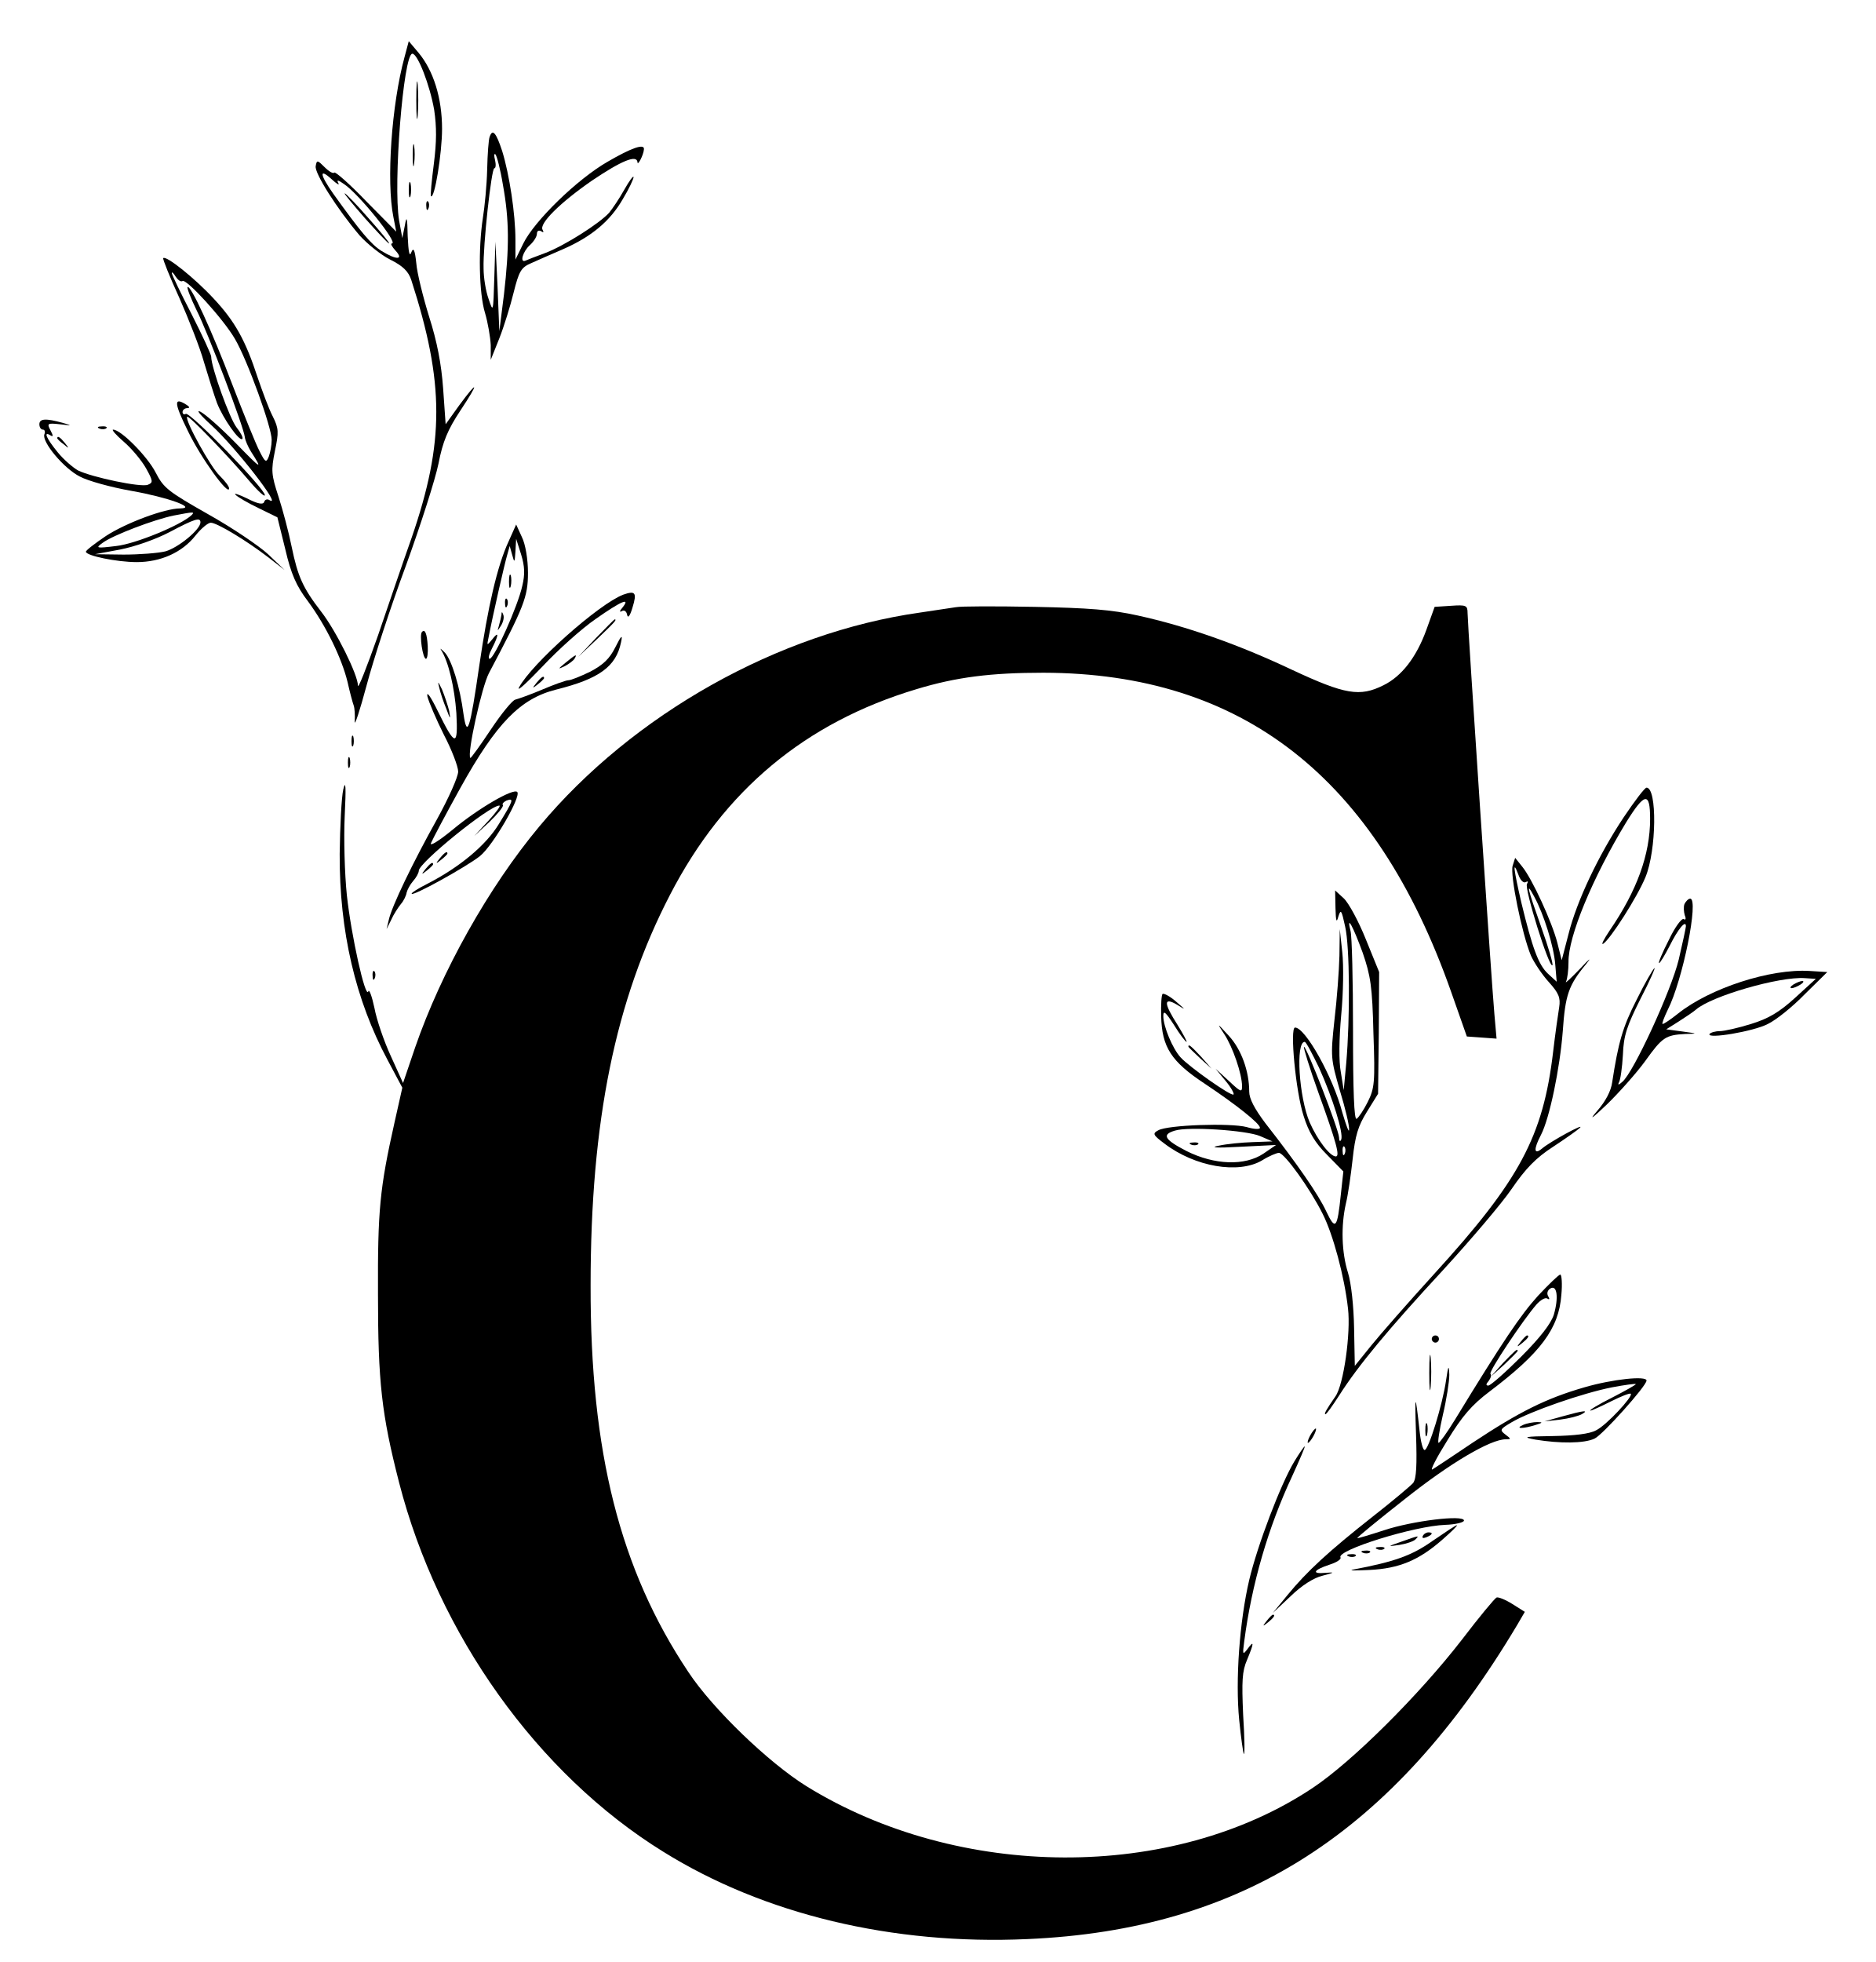
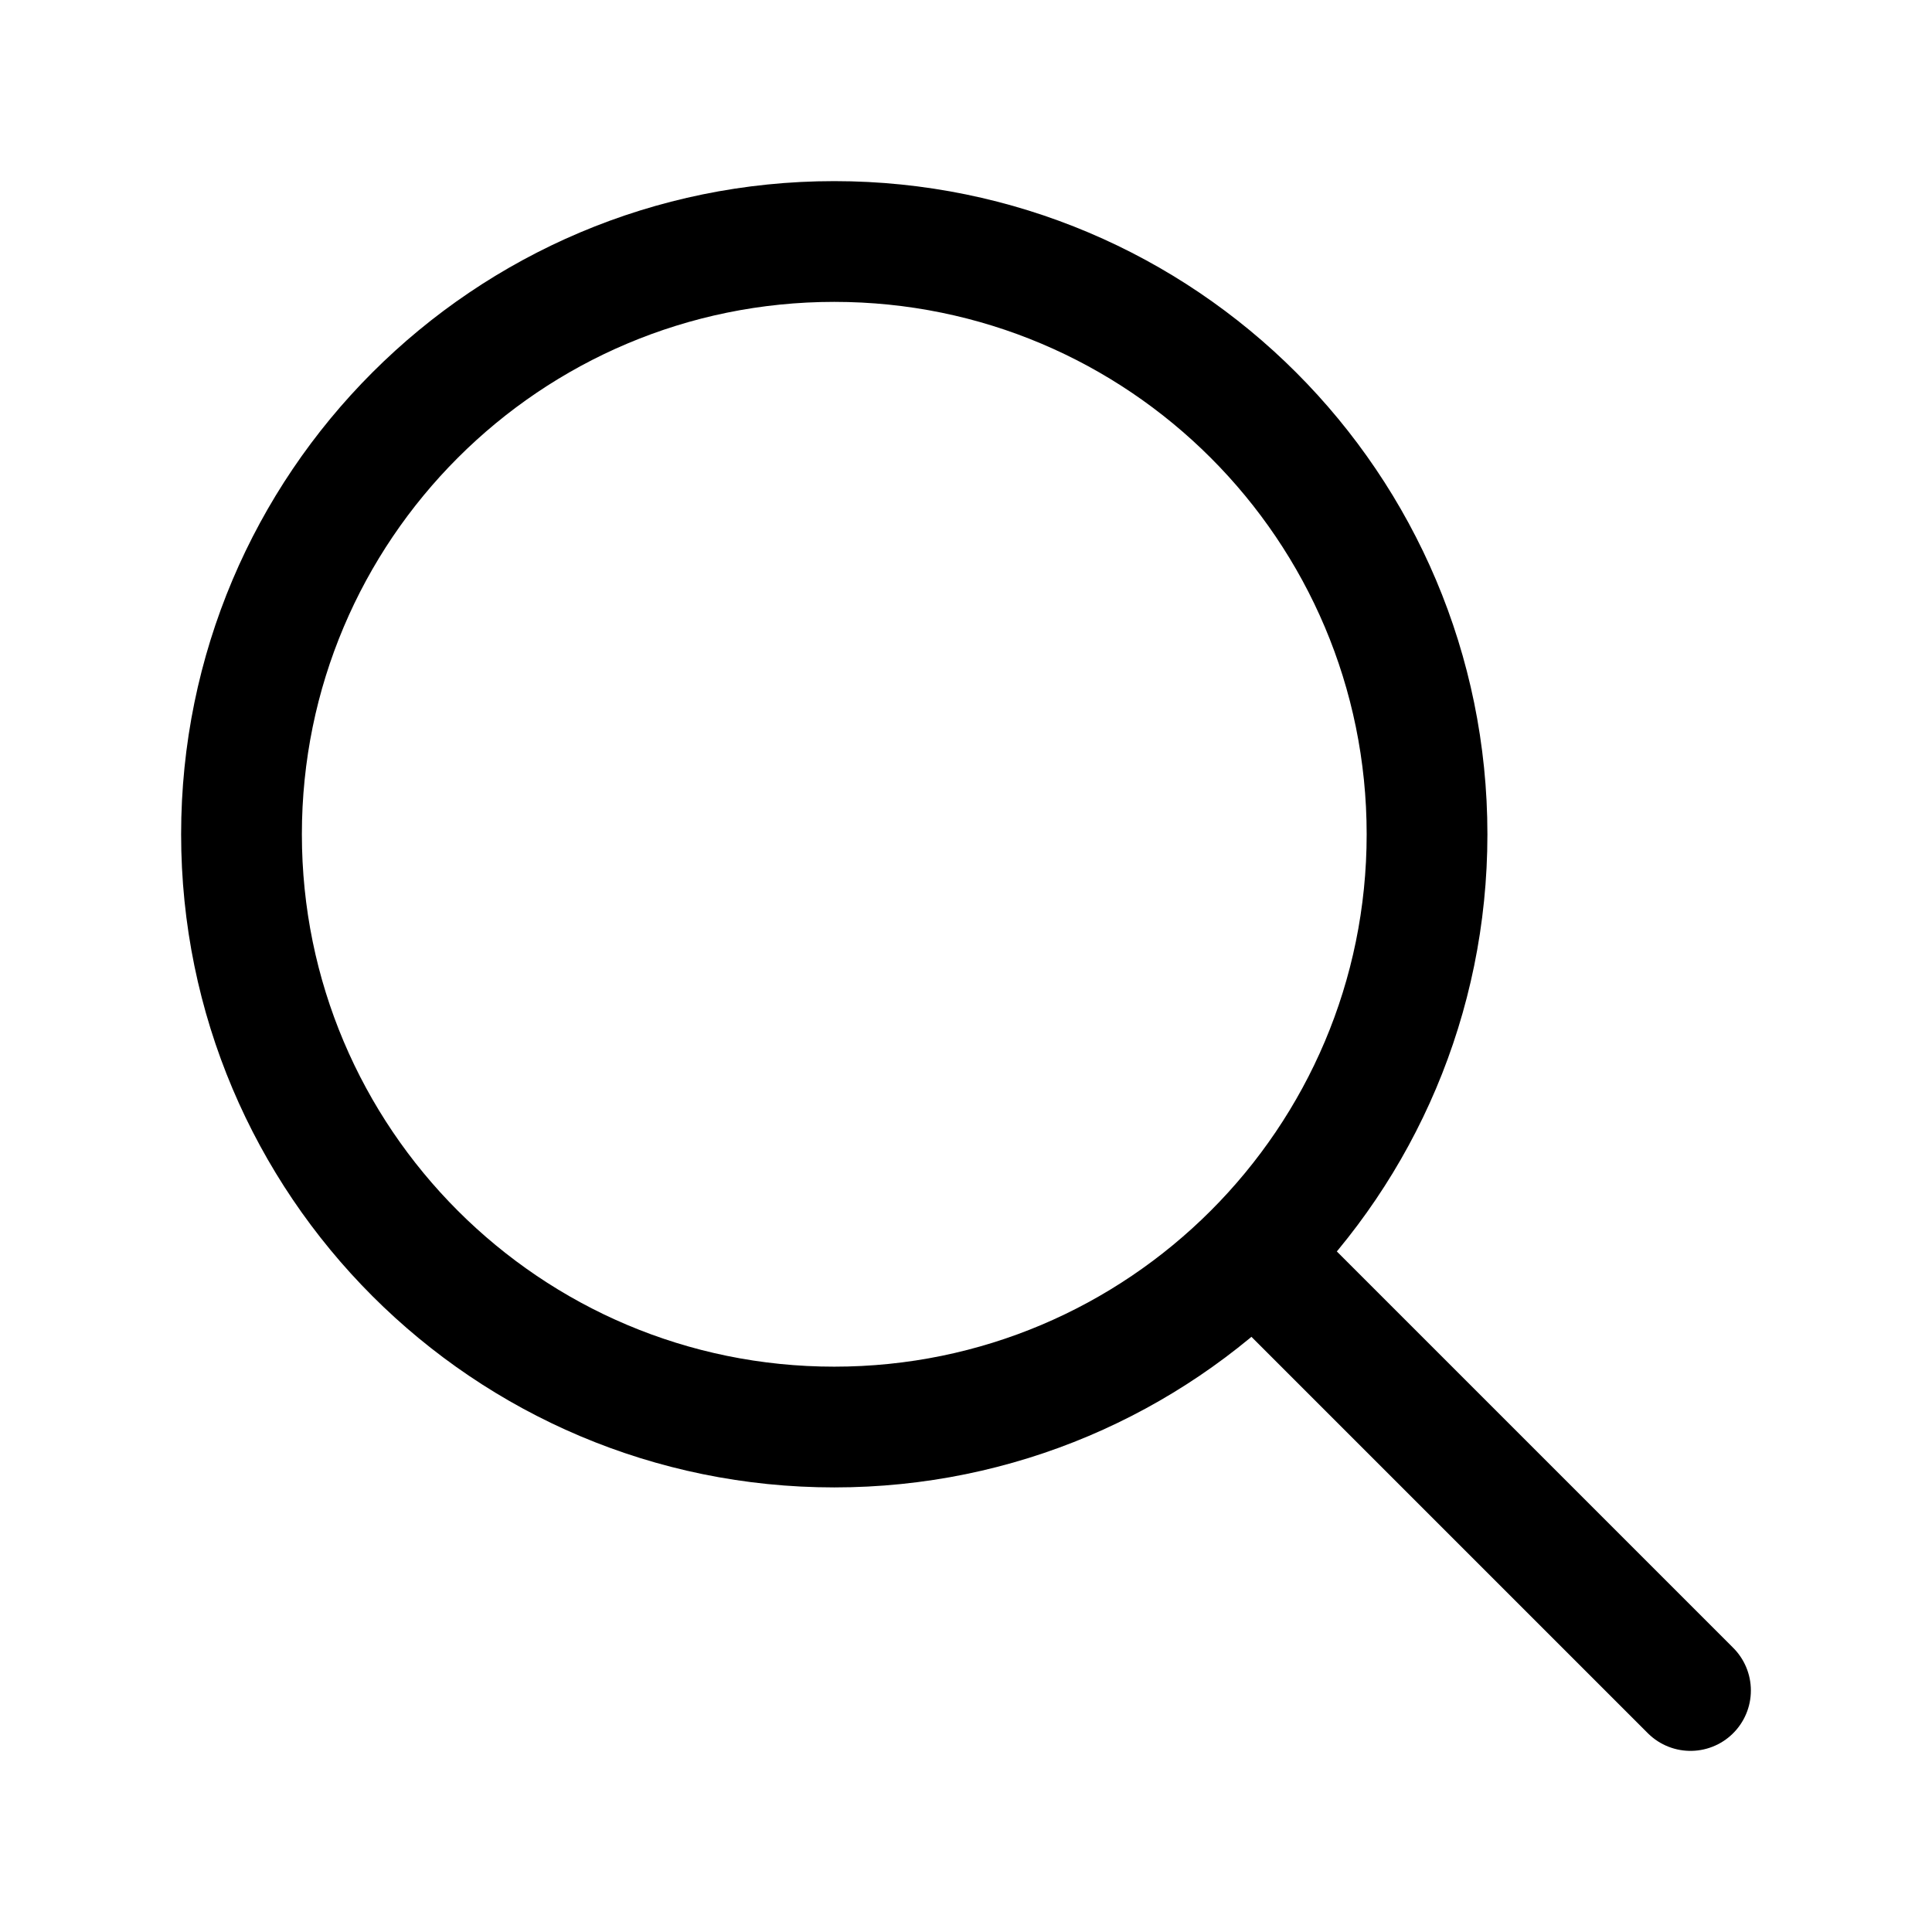
- <svg xmlns="http://www.w3.org/2000/svg" version="1.0" width="524pt" height="548pt" viewBox="0 0 524 548" preserveAspectRatio="xMidYMid meet">
-   <g transform="translate(0,548) scale(0.1,-0.1)" fill="#000000" stroke="none">
-     <path d="M1130 5320 c-36 -132 -51 -346 -31 -446 l8 -41 -84 85 c-45 47 -86 83 -89 80 -3 -4 -15 3 -27 15 -20 20 -22 21 -25 3 -4 -19 60 -120 123 -194 21 -23 59 -54 85 -67 36 -18 51 -33 59 -57 93 -288 93 -453 1 -720 -22 -62 -64 -185 -94 -273 -31 -88 -56 -151 -56 -140 0 30 -61 153 -103 207 -51 66 -65 98 -82 180 -8 40 -25 104 -37 141 -20 61 -21 73 -10 127 11 53 11 63 -6 97 -11 21 -29 70 -42 108 -34 104 -63 157 -124 222 -53 57 -132 120 -140 112 -2 -2 18 -52 45 -111 26 -59 58 -140 69 -180 12 -40 28 -91 36 -113 17 -44 63 -109 71 -101 3 3 -4 17 -16 32 -19 24 -71 168 -71 198 0 6 -25 60 -55 119 -30 58 -55 110 -55 114 0 5 5 0 11 -10 6 -9 14 -15 19 -12 11 7 114 -106 146 -161 35 -59 104 -250 103 -283 0 -15 -4 -35 -8 -46 -7 -18 -10 -17 -26 15 -10 19 -44 103 -76 186 -58 153 -117 280 -125 272 -2 -3 9 -31 25 -64 31 -61 132 -326 135 -355 1 -9 9 -27 17 -40 34 -53 30 -51 -41 22 -41 42 -86 82 -100 89 -14 7 0 -10 31 -38 66 -60 200 -232 162 -209 -6 4 -13 2 -15 -5 -3 -8 -17 -6 -48 10 -23 11 -38 16 -32 10 7 -7 35 -23 64 -37 l53 -26 22 -89 c16 -69 31 -103 63 -145 51 -69 95 -160 111 -226 6 -27 14 -57 17 -65 3 -8 4 -28 3 -45 -1 -16 14 29 33 100 19 72 68 222 110 335 41 113 82 241 91 285 12 62 26 95 61 148 53 80 51 88 -3 15 l-38 -53 -7 100 c-5 69 -17 131 -39 200 -17 55 -34 123 -36 150 -4 38 -8 45 -14 30 -5 -14 -8 1 -10 45 -1 54 -3 59 -8 30 l-7 -35 -9 49 c-17 102 12 466 37 466 15 0 49 -88 61 -157 7 -48 7 -88 -1 -151 -6 -47 -10 -87 -8 -90 10 -9 31 120 31 188 0 86 -24 163 -66 213 l-27 32 -12 -45z m-185 -351 c-5 9 -1 9 16 -3 41 -27 153 -166 134 -166 -5 0 0 -9 10 -20 24 -26 3 -27 -39 -1 -29 18 -59 54 -135 160 -38 54 -40 73 -4 40 14 -13 23 -18 18 -10z" />
-     <path d="M1020 4870 c34 -38 64 -70 67 -70 3 0 -23 32 -57 70 -34 39 -64 70 -67 70 -3 0 23 -31 57 -70z" />
-     <path d="M1163 5200 c0 -47 2 -66 4 -42 2 23 2 61 0 85 -2 23 -4 4 -4 -43z" />
-     <path d="M1368 5098 c-3 -7 -6 -48 -7 -92 -1 -43 -7 -104 -12 -135 -13 -84 -11 -210 6 -265 8 -27 15 -68 16 -90 l0 -41 24 60 c13 33 31 91 40 128 15 60 21 70 49 82 17 8 57 25 89 39 80 35 132 79 167 140 17 28 30 56 30 61 0 6 -12 -10 -26 -35 -14 -25 -33 -53 -42 -64 -27 -30 -123 -91 -177 -112 -27 -10 -53 -20 -57 -22 -17 -7 -7 26 12 43 11 10 20 24 20 32 0 8 5 11 12 7 6 -4 8 -3 4 4 -11 17 49 76 137 137 83 56 126 74 128 52 0 -12 17 20 18 36 2 17 -35 4 -102 -35 -85 -49 -204 -165 -235 -228 l-22 -45 0 55 c0 73 -17 183 -37 248 -17 52 -27 63 -35 40z m37 -134 c18 -99 18 -175 3 -306 l-13 -103 -5 125 -6 125 -3 -100 c-3 -98 -3 -99 -16 -60 -8 22 -14 60 -14 85 -2 64 22 280 30 280 4 0 5 10 2 23 -3 12 -3 19 1 16 4 -4 14 -42 21 -85z" />
-     <path d="M1153 5045 c0 -27 2 -38 4 -22 2 15 2 37 0 50 -2 12 -4 0 -4 -28z" />
-     <path d="M1142 4950 c0 -19 2 -27 5 -17 2 9 2 25 0 35 -3 9 -5 1 -5 -18z" />
-     <path d="M1191 4904 c0 -11 3 -14 6 -6 3 7 2 16 -1 19 -3 4 -6 -2 -5 -13z" />
-     <path d="M525 4276 c36 -75 115 -184 115 -160 0 6 -12 21 -26 35 -25 23 -99 157 -91 165 4 5 113 -108 175 -181 23 -27 42 -44 42 -38 0 18 -210 234 -221 227 -5 -3 -9 0 -9 5 0 6 6 11 13 11 8 0 7 4 -3 10 -35 22 -34 5 5 -74z" />
-     <path d="M110 4295 c0 -8 4 -15 10 -15 5 0 7 -6 4 -13 -8 -21 55 -96 99 -118 22 -12 87 -30 144 -40 102 -18 184 -48 137 -49 -44 0 -153 -41 -208 -77 -31 -21 -56 -40 -56 -44 0 -11 86 -29 142 -29 67 0 127 27 164 74 16 20 35 36 43 36 17 0 100 -50 161 -97 l45 -35 -46 44 c-25 23 -100 74 -168 112 -111 63 -124 73 -146 116 -23 45 -97 120 -119 120 -5 0 8 -15 30 -34 21 -18 49 -51 62 -74 20 -36 20 -40 5 -46 -19 -8 -156 21 -195 40 -14 8 -40 30 -57 51 -31 38 -41 60 -20 47 8 -5 8 -1 0 14 -10 19 -9 21 26 17 35 -4 36 -4 8 4 -47 13 -65 12 -65 -4z m425 -254 c-30 -28 -156 -80 -210 -86 -57 -7 -59 -6 -38 9 28 21 144 65 198 76 57 11 60 11 50 1z m25 -20 c0 -20 -62 -71 -98 -81 -20 -5 -73 -9 -117 -9 l-80 1 70 13 c41 8 99 28 139 49 70 37 86 42 86 27z" />
-     <path d="M278 4283 c7 -3 16 -2 19 1 4 3 -2 6 -13 5 -11 0 -14 -3 -6 -6z" />
-     <path d="M160 4256 c0 -2 8 -10 18 -17 15 -13 16 -12 3 4 -13 16 -21 21 -21 13z" />
-     <path d="M1421 3968 c-32 -69 -58 -183 -82 -347 -26 -180 -34 -204 -44 -136 -10 77 -33 151 -52 172 -10 10 -15 14 -11 8 21 -32 38 -106 43 -177 5 -95 -3 -94 -52 6 -19 39 -32 58 -29 41 4 -16 25 -65 46 -107 22 -42 40 -89 40 -103 0 -15 -27 -75 -59 -133 -67 -120 -127 -244 -135 -282 l-6 -25 13 26 c6 14 19 34 27 44 8 9 15 24 16 32 2 8 10 23 18 32 9 10 16 23 16 29 0 22 197 182 225 182 5 0 -9 -19 -30 -42 l-40 -43 42 39 c23 22 40 43 38 47 -3 4 2 9 10 13 22 8 19 0 -21 -65 -36 -60 -111 -122 -201 -168 -24 -12 -43 -24 -43 -27 0 -10 155 76 191 105 37 30 116 167 104 179 -11 11 -109 -46 -180 -105 -39 -32 -65 -48 -61 -38 4 10 41 80 82 154 101 182 168 250 268 275 120 30 167 64 181 132 5 23 1 20 -16 -14 -16 -32 -34 -49 -70 -68 -27 -13 -54 -24 -61 -24 -7 0 -40 -12 -73 -26 -33 -14 -67 -26 -75 -28 -8 -1 -39 -39 -69 -84 -30 -45 -56 -81 -57 -79 -10 10 32 199 52 237 98 185 109 213 109 280 0 38 -7 80 -17 100 l-16 35 -21 -47z m38 -125 c-12 -55 -78 -203 -91 -203 -5 0 -2 13 7 30 19 37 19 49 0 24 -15 -18 -15 -18 -10 6 11 58 45 207 52 230 l7 25 7 -25 c6 -23 7 -22 9 10 l2 35 14 -44 c10 -33 11 -55 3 -88z" />
-     <path d="M1422 3855 c0 -16 2 -22 5 -12 2 9 2 23 0 30 -3 6 -5 -1 -5 -18z" />
-     <path d="M1411 3794 c0 -11 3 -14 6 -6 3 7 2 16 -1 19 -3 4 -6 -2 -5 -13z" />
-     <path d="M1401 3763 c-1 -6 -4 -20 -7 -30 -5 -17 -5 -17 6 0 6 10 9 23 6 30 -3 9 -5 9 -5 0z" />
-     <path d="M1741 3819 c-68 -26 -256 -193 -291 -259 -7 -14 22 13 66 59 43 46 110 106 148 132 71 50 99 62 75 32 -8 -9 -9 -14 -2 -10 7 4 13 0 15 -10 2 -11 8 -4 15 20 13 42 8 48 -26 36z" />
-     <path d="M2670 3784 c-14 -2 -59 -9 -100 -15 -396 -56 -802 -284 -1063 -597 -142 -170 -274 -406 -347 -617 l-34 -100 -34 75 c-19 41 -40 102 -46 135 -7 33 -15 54 -17 46 -8 -23 -48 157 -60 269 -6 58 -9 157 -6 220 4 82 3 104 -4 75 -5 -22 -9 -103 -10 -180 -1 -216 44 -408 134 -576 l41 -77 -22 -98 c-41 -183 -47 -244 -46 -479 0 -245 10 -335 59 -526 109 -424 387 -814 738 -1031 281 -175 641 -261 1017 -244 601 26 1022 296 1369 878 l21 36 -35 22 c-19 12 -39 20 -44 18 -5 -2 -49 -55 -97 -118 -120 -155 -307 -341 -417 -414 -392 -261 -988 -258 -1414 5 -106 66 -262 216 -330 319 -191 286 -274 614 -273 1080 0 459 69 796 222 1091 151 292 378 481 688 574 112 34 209 46 355 46 556 -1 928 -292 1139 -891 l44 -125 42 -3 41 -3 -6 68 c-8 88 -75 1091 -75 1121 0 21 -4 23 -46 20 l-46 -3 -23 -64 c-28 -77 -69 -130 -120 -155 -66 -33 -107 -26 -255 43 -150 71 -295 122 -432 152 -72 16 -137 21 -288 24 -107 2 -206 2 -220 -1z" />
-     <path d="M1665 3698 l-50 -53 53 50 c48 46 57 55 49 55 -1 0 -25 -24 -52 -52z" />
-     <path d="M1179 3715 c-8 -7 2 -75 11 -75 4 0 6 16 5 35 -2 36 -8 49 -16 40z" />
-     <path d="M1580 3629 c-22 -18 -22 -19 -3 -10 12 6 25 16 28 21 9 15 3 12 -25 -11z" />
-     <path d="M1499 3573 c-13 -16 -12 -17 4 -4 9 7 17 15 17 17 0 8 -8 3 -21 -13z" />
-     <path d="M1227 3560 c3 -14 12 -41 20 -60 11 -30 12 -31 8 -6 -4 16 -13 43 -20 60 -11 23 -13 25 -8 6z" />
-     <path d="M982 3410 c0 -14 2 -19 5 -12 2 6 2 18 0 25 -3 6 -5 1 -5 -13z" />
-     <path d="M972 3350 c0 -14 2 -19 5 -12 2 6 2 18 0 25 -3 6 -5 1 -5 -13z" />
-     <path d="M4536 3197 c-71 -107 -131 -234 -154 -326 l-19 -73 -12 48 c-15 59 -71 180 -98 213 l-20 25 -7 -22 c-8 -24 26 -191 51 -251 9 -20 31 -53 50 -74 28 -31 33 -44 29 -70 -3 -18 -11 -74 -17 -125 -28 -237 -94 -359 -333 -621 -71 -78 -150 -168 -175 -199 l-46 -57 -2 105 c-1 61 -8 126 -17 155 -18 57 -20 131 -6 193 6 24 14 80 19 125 7 65 15 92 40 132 l31 50 2 170 1 170 -37 91 c-20 50 -48 102 -62 115 l-24 22 1 -49 c1 -38 3 -43 8 -24 7 22 9 18 19 -28 13 -56 14 -255 3 -382 l-7 -75 -8 50 c-6 30 -5 94 1 160 6 61 7 139 3 175 l-7 65 -1 -75 c-1 -41 -7 -122 -14 -180 -11 -102 -10 -108 15 -195 15 -49 27 -99 26 -110 0 -11 -8 11 -19 48 -26 99 -103 237 -132 237 -15 0 2 -180 24 -247 14 -45 32 -75 65 -108 l46 -47 -7 -64 c-10 -96 -15 -102 -41 -47 -22 47 -80 131 -170 246 -30 40 -45 68 -45 88 0 57 -22 118 -57 156 -34 37 -34 37 -13 5 24 -36 50 -112 50 -146 0 -18 -4 -16 -37 15 l-37 34 28 -34 c15 -18 25 -36 22 -38 -6 -6 -125 78 -148 104 -22 24 -48 86 -48 115 0 17 6 12 30 -25 16 -26 32 -47 35 -47 2 0 -9 21 -25 47 -39 61 -40 79 -2 57 26 -16 26 -16 -3 9 -16 14 -33 23 -37 21 -3 -2 -5 -30 -4 -62 2 -87 28 -127 122 -189 87 -58 154 -111 154 -123 0 -5 -17 -4 -37 2 -45 12 -221 6 -247 -9 -17 -9 -15 -13 17 -37 85 -65 207 -86 273 -47 19 12 41 21 47 21 16 -1 87 -100 122 -170 29 -57 61 -175 71 -265 8 -68 -12 -212 -35 -245 -25 -36 -33 -50 -28 -50 3 0 20 24 38 52 54 85 140 188 290 350 77 84 164 186 192 227 39 57 68 87 116 118 35 23 69 47 75 53 15 15 -84 -39 -106 -58 -23 -19 -24 -2 -3 38 24 46 53 186 61 290 7 101 16 128 65 187 17 21 10 16 -16 -12 -26 -27 -44 -44 -40 -37 4 8 7 33 7 55 -1 71 67 235 161 390 52 84 67 86 67 10 0 -100 -37 -201 -113 -312 -16 -24 -25 -41 -18 -37 20 13 95 130 118 186 31 75 33 250 3 250 -5 0 -33 -37 -64 -83z m-274 -181 c7 4 8 2 4 -5 -8 -12 62 -236 71 -227 3 2 -11 50 -31 106 -39 110 -44 131 -20 86 27 -49 55 -139 59 -190 l4 -48 -24 22 c-27 25 -44 72 -75 200 -21 91 -25 122 -8 77 5 -15 14 -24 20 -21z m-455 -197 c22 -64 27 -94 30 -225 5 -138 3 -154 -16 -192 -11 -22 -25 -43 -31 -47 -7 -4 -10 78 -10 247 0 139 -3 264 -7 278 -12 48 7 13 34 -61z m-122 -321 c38 -84 69 -183 62 -201 -3 -7 -6 -4 -6 6 -1 23 -93 259 -98 253 -2 -2 16 -60 40 -127 51 -141 61 -179 49 -179 -16 0 -51 45 -73 95 -30 70 -40 225 -14 225 4 0 21 -33 40 -72z m-165 -191 l35 -15 -55 -2 c-30 -1 -73 -5 -95 -10 -27 -5 -8 -7 60 -3 l100 5 -35 -24 c-52 -35 -137 -32 -215 7 -62 32 -70 46 -33 57 37 12 200 1 238 -15z m237 -49 c-3 -8 -6 -5 -6 6 -1 11 2 17 5 13 3 -3 4 -12 1 -19z" />
-     <path d="M3328 2283 c7 -3 16 -2 19 1 4 3 -2 6 -13 5 -11 0 -14 -3 -6 -6z" />
-     <path d="M1229 3083 c-13 -16 -12 -17 4 -4 9 7 17 15 17 17 0 8 -8 3 -21 -13z" />
-     <path d="M1189 3053 c-13 -16 -12 -17 4 -4 9 7 17 15 17 17 0 8 -8 3 -21 -13z" />
-     <path d="M4706 2955 c-3 -8 -2 -22 1 -32 4 -9 2 -14 -3 -10 -6 3 -25 -23 -42 -59 -18 -35 -30 -64 -27 -64 3 0 16 22 30 49 23 46 45 73 45 54 0 -4 -9 -46 -20 -93 -21 -87 -127 -317 -158 -342 -10 -9 -13 -9 -9 -1 4 6 9 41 11 77 2 54 11 80 49 156 26 50 43 89 39 86 -4 -3 -27 -42 -50 -89 -39 -76 -51 -120 -68 -230 -3 -24 -19 -54 -42 -80 -24 -28 -15 -22 27 18 34 33 83 88 107 121 48 67 57 73 112 76 36 1 36 1 -8 7 l-45 6 35 22 c19 12 41 27 48 33 43 38 234 93 304 88 l31 -2 -58 -53 c-44 -40 -74 -58 -123 -73 -35 -11 -75 -20 -87 -20 -13 0 -26 -4 -29 -8 -9 -15 123 7 163 28 23 11 69 48 103 83 l63 62 -49 3 c-110 7 -279 -48 -368 -119 -20 -16 -39 -29 -43 -29 -3 0 4 18 14 39 42 82 88 311 63 311 -5 0 -12 -7 -16 -15z" />
-     <path d="M1041 2754 c0 -11 3 -14 6 -6 3 7 2 16 -1 19 -3 4 -6 -2 -5 -13z" />
-     <path d="M5010 2730 c-8 -5 -10 -10 -5 -10 6 0 17 5 25 10 8 5 11 10 5 10 -5 0 -17 -5 -25 -10z" />
-     <path d="M3320 2557 c0 -2 15 -16 33 -33 l32 -29 -29 33 c-28 30 -36 37 -36 29z" />
-     <path d="M4297 1861 c-49 -54 -99 -128 -232 -346 -22 -36 -43 -65 -46 -65 -3 0 2 35 12 78 10 42 18 93 18 112 -1 29 -3 27 -9 -15 -10 -69 -49 -195 -60 -195 -5 0 -11 24 -14 53 -12 110 -14 108 -10 -8 3 -88 1 -125 -8 -137 -7 -8 -58 -51 -113 -94 -122 -96 -184 -153 -238 -219 l-41 -50 50 47 c31 30 64 51 89 57 34 9 35 10 8 8 -40 -4 -34 8 12 23 19 6 33 15 30 20 -12 20 206 88 293 91 29 1 52 7 52 12 0 17 -145 -1 -223 -27 -40 -13 -73 -23 -75 -22 -1 2 59 51 134 110 126 100 238 166 281 166 15 0 15 1 -1 13 -17 13 -16 15 18 35 51 30 198 81 279 97 37 7 67 11 67 9 0 -2 -30 -19 -67 -38 -38 -19 -64 -35 -60 -36 4 0 30 12 58 26 28 14 53 24 55 21 7 -7 -68 -88 -97 -102 -18 -10 -61 -15 -121 -16 -80 -1 -87 -3 -48 -10 67 -11 136 -11 165 3 22 10 145 147 145 162 0 14 -95 4 -174 -19 -107 -31 -181 -68 -311 -154 -55 -37 -106 -71 -113 -75 -8 -5 11 32 41 80 42 69 69 100 118 137 143 108 194 176 201 270 3 31 1 57 -3 57 -4 0 -32 -27 -62 -59z m44 -53 c-8 -25 -38 -64 -92 -118 -44 -44 -85 -80 -91 -80 -7 0 -7 4 1 13 6 8 8 16 5 20 -6 5 92 152 129 194 11 12 24 20 30 16 6 -4 7 -1 2 7 -4 7 -2 16 6 21 19 12 24 -25 10 -73z" />
-     <path d="M4249 1733 c-13 -16 -12 -17 4 -4 16 13 21 21 13 21 -2 0 -10 -8 -17 -17z" />
-     <path d="M4199 1673 l-34 -38 38 34 c20 19 37 36 37 38 0 8 -8 0 -41 -34z" />
-     <path d="M4000 1740 c0 -5 5 -10 10 -10 6 0 10 5 10 10 0 6 -4 10 -10 10 -5 0 -10 -4 -10 -10z" />
-     <path d="M3993 1645 c0 -44 2 -61 4 -37 2 23 2 59 0 80 -2 20 -4 1 -4 -43z" />
-     <path d="M4365 1524 l-50 -14 44 5 c24 3 51 10 60 15 21 12 7 11 -54 -6z" />
-     <path d="M3982 1485 c0 -16 2 -22 5 -12 2 9 2 23 0 30 -3 6 -5 -1 -5 -18z" />
-     <path d="M4255 1500 c-25 -11 1 -11 35 0 20 6 21 8 5 8 -11 0 -29 -3 -40 -8z" />
-     <path d="M3660 1470 c-6 -11 -8 -20 -6 -20 3 0 10 9 16 20 6 11 8 20 6 20 -3 0 -10 -9 -16 -20z" />
-     <path d="M3616 1398 c-38 -63 -103 -234 -126 -331 -27 -115 -39 -280 -28 -391 5 -50 11 -92 13 -95 3 -2 2 47 -2 110 -4 93 -3 121 11 153 20 48 20 56 1 30 -13 -17 -14 -16 -9 21 21 161 67 319 134 462 21 46 37 83 35 83 -2 0 -15 -19 -29 -42z" />
-     <path d="M4002 1176 c-58 -41 -106 -58 -222 -80 -14 -3 7 -3 46 -1 83 4 138 27 204 85 25 22 43 39 40 40 -3 0 -33 -20 -68 -44z" />
-     <path d="M3975 1190 c-3 -6 1 -7 9 -4 18 7 21 14 7 14 -6 0 -13 -4 -16 -10z" />
-     <path d="M3915 1174 c-40 -14 -40 -14 -5 -9 19 3 39 10 44 15 12 12 12 12 -39 -6z" />
-     <path d="M3848 1153 c7 -3 16 -2 19 1 4 3 -2 6 -13 5 -11 0 -14 -3 -6 -6z" />
-     <path d="M3808 1143 c7 -3 16 -2 19 1 4 3 -2 6 -13 5 -11 0 -14 -3 -6 -6z" />
-     <path d="M3768 1133 c7 -3 16 -2 19 1 4 3 -2 6 -13 5 -11 0 -14 -3 -6 -6z" />
-     <path d="M3539 953 c-13 -16 -12 -17 4 -4 16 13 21 21 13 21 -2 0 -10 -8 -17 -17z" />
-   </g>
+ <svg xmlns="http://www.w3.org/2000/svg" width="800px" height="800px" viewBox="0 0 512 512">
+   <path d="M221.09,64A157.09,157.09,0,1,0,378.18,221.09,157.1,157.1,0,0,0,221.09,64Z" style="fill:none;stroke:#000000;stroke-miterlimit:10;stroke-width:32px" />
+   <line x1="338.29" y1="338.29" x2="448" y2="448" style="fill:none;stroke:#000000;stroke-linecap:round;stroke-miterlimit:10;stroke-width:32px" />
</svg>
